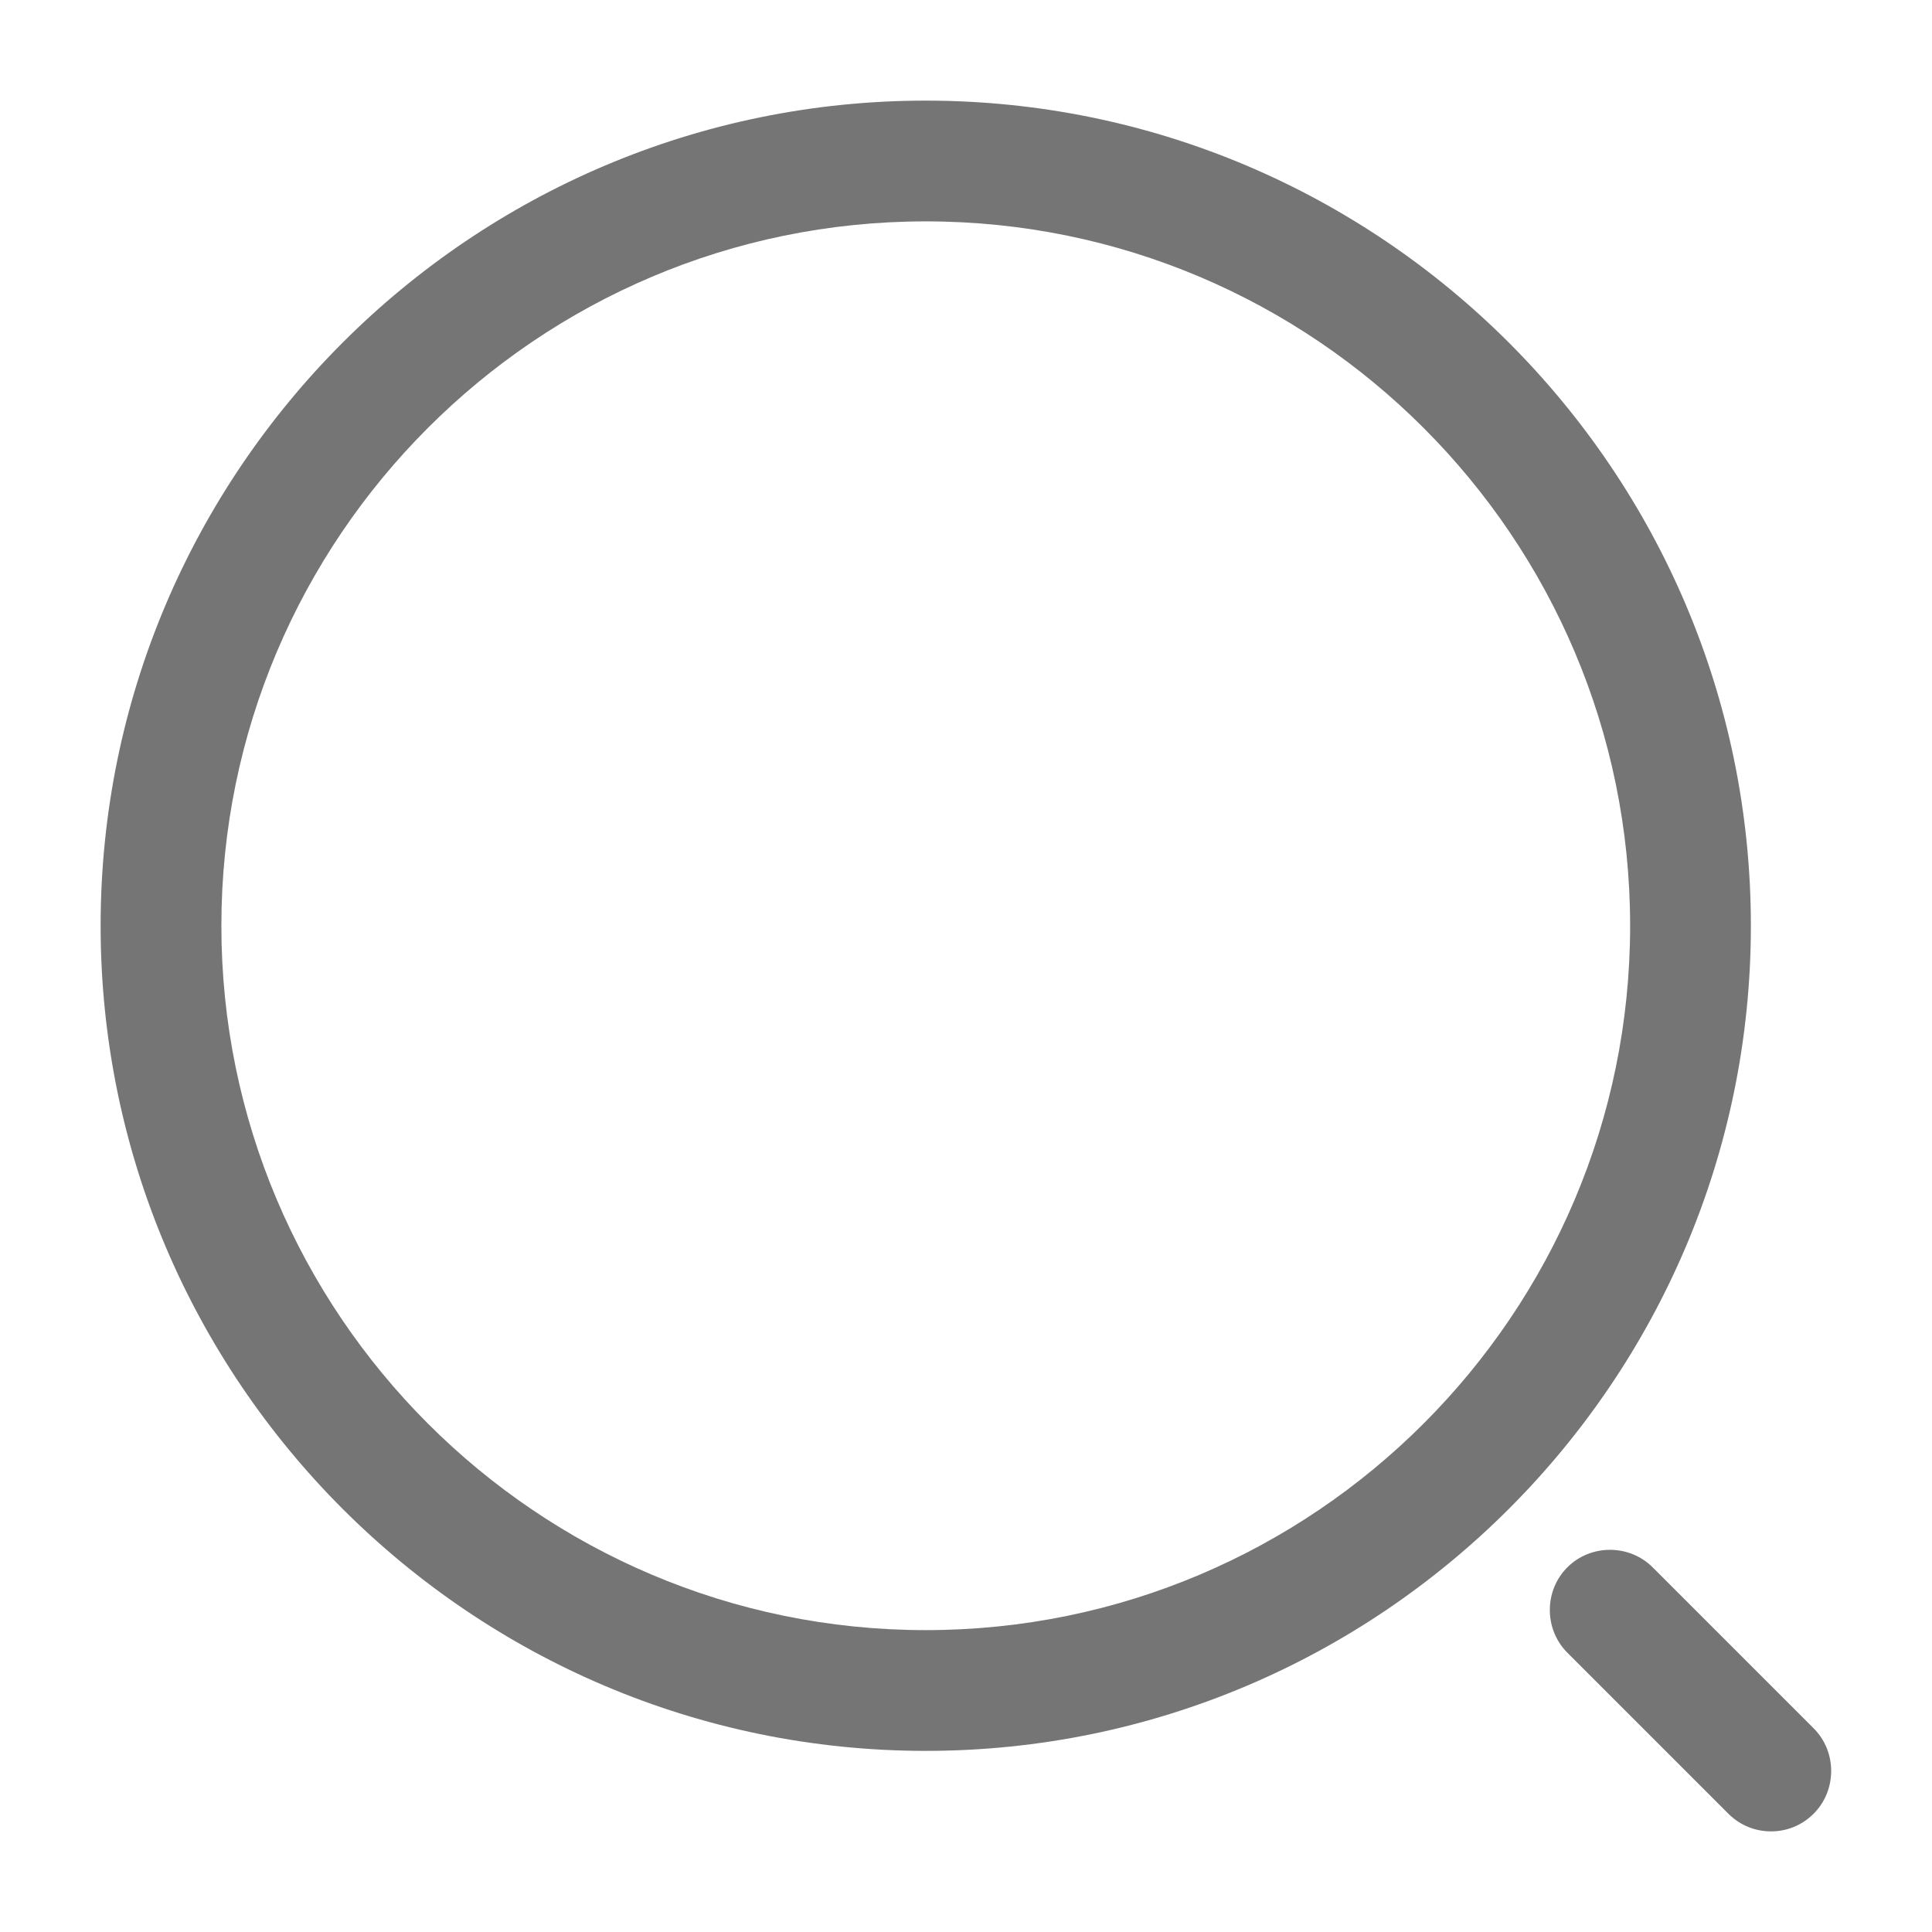
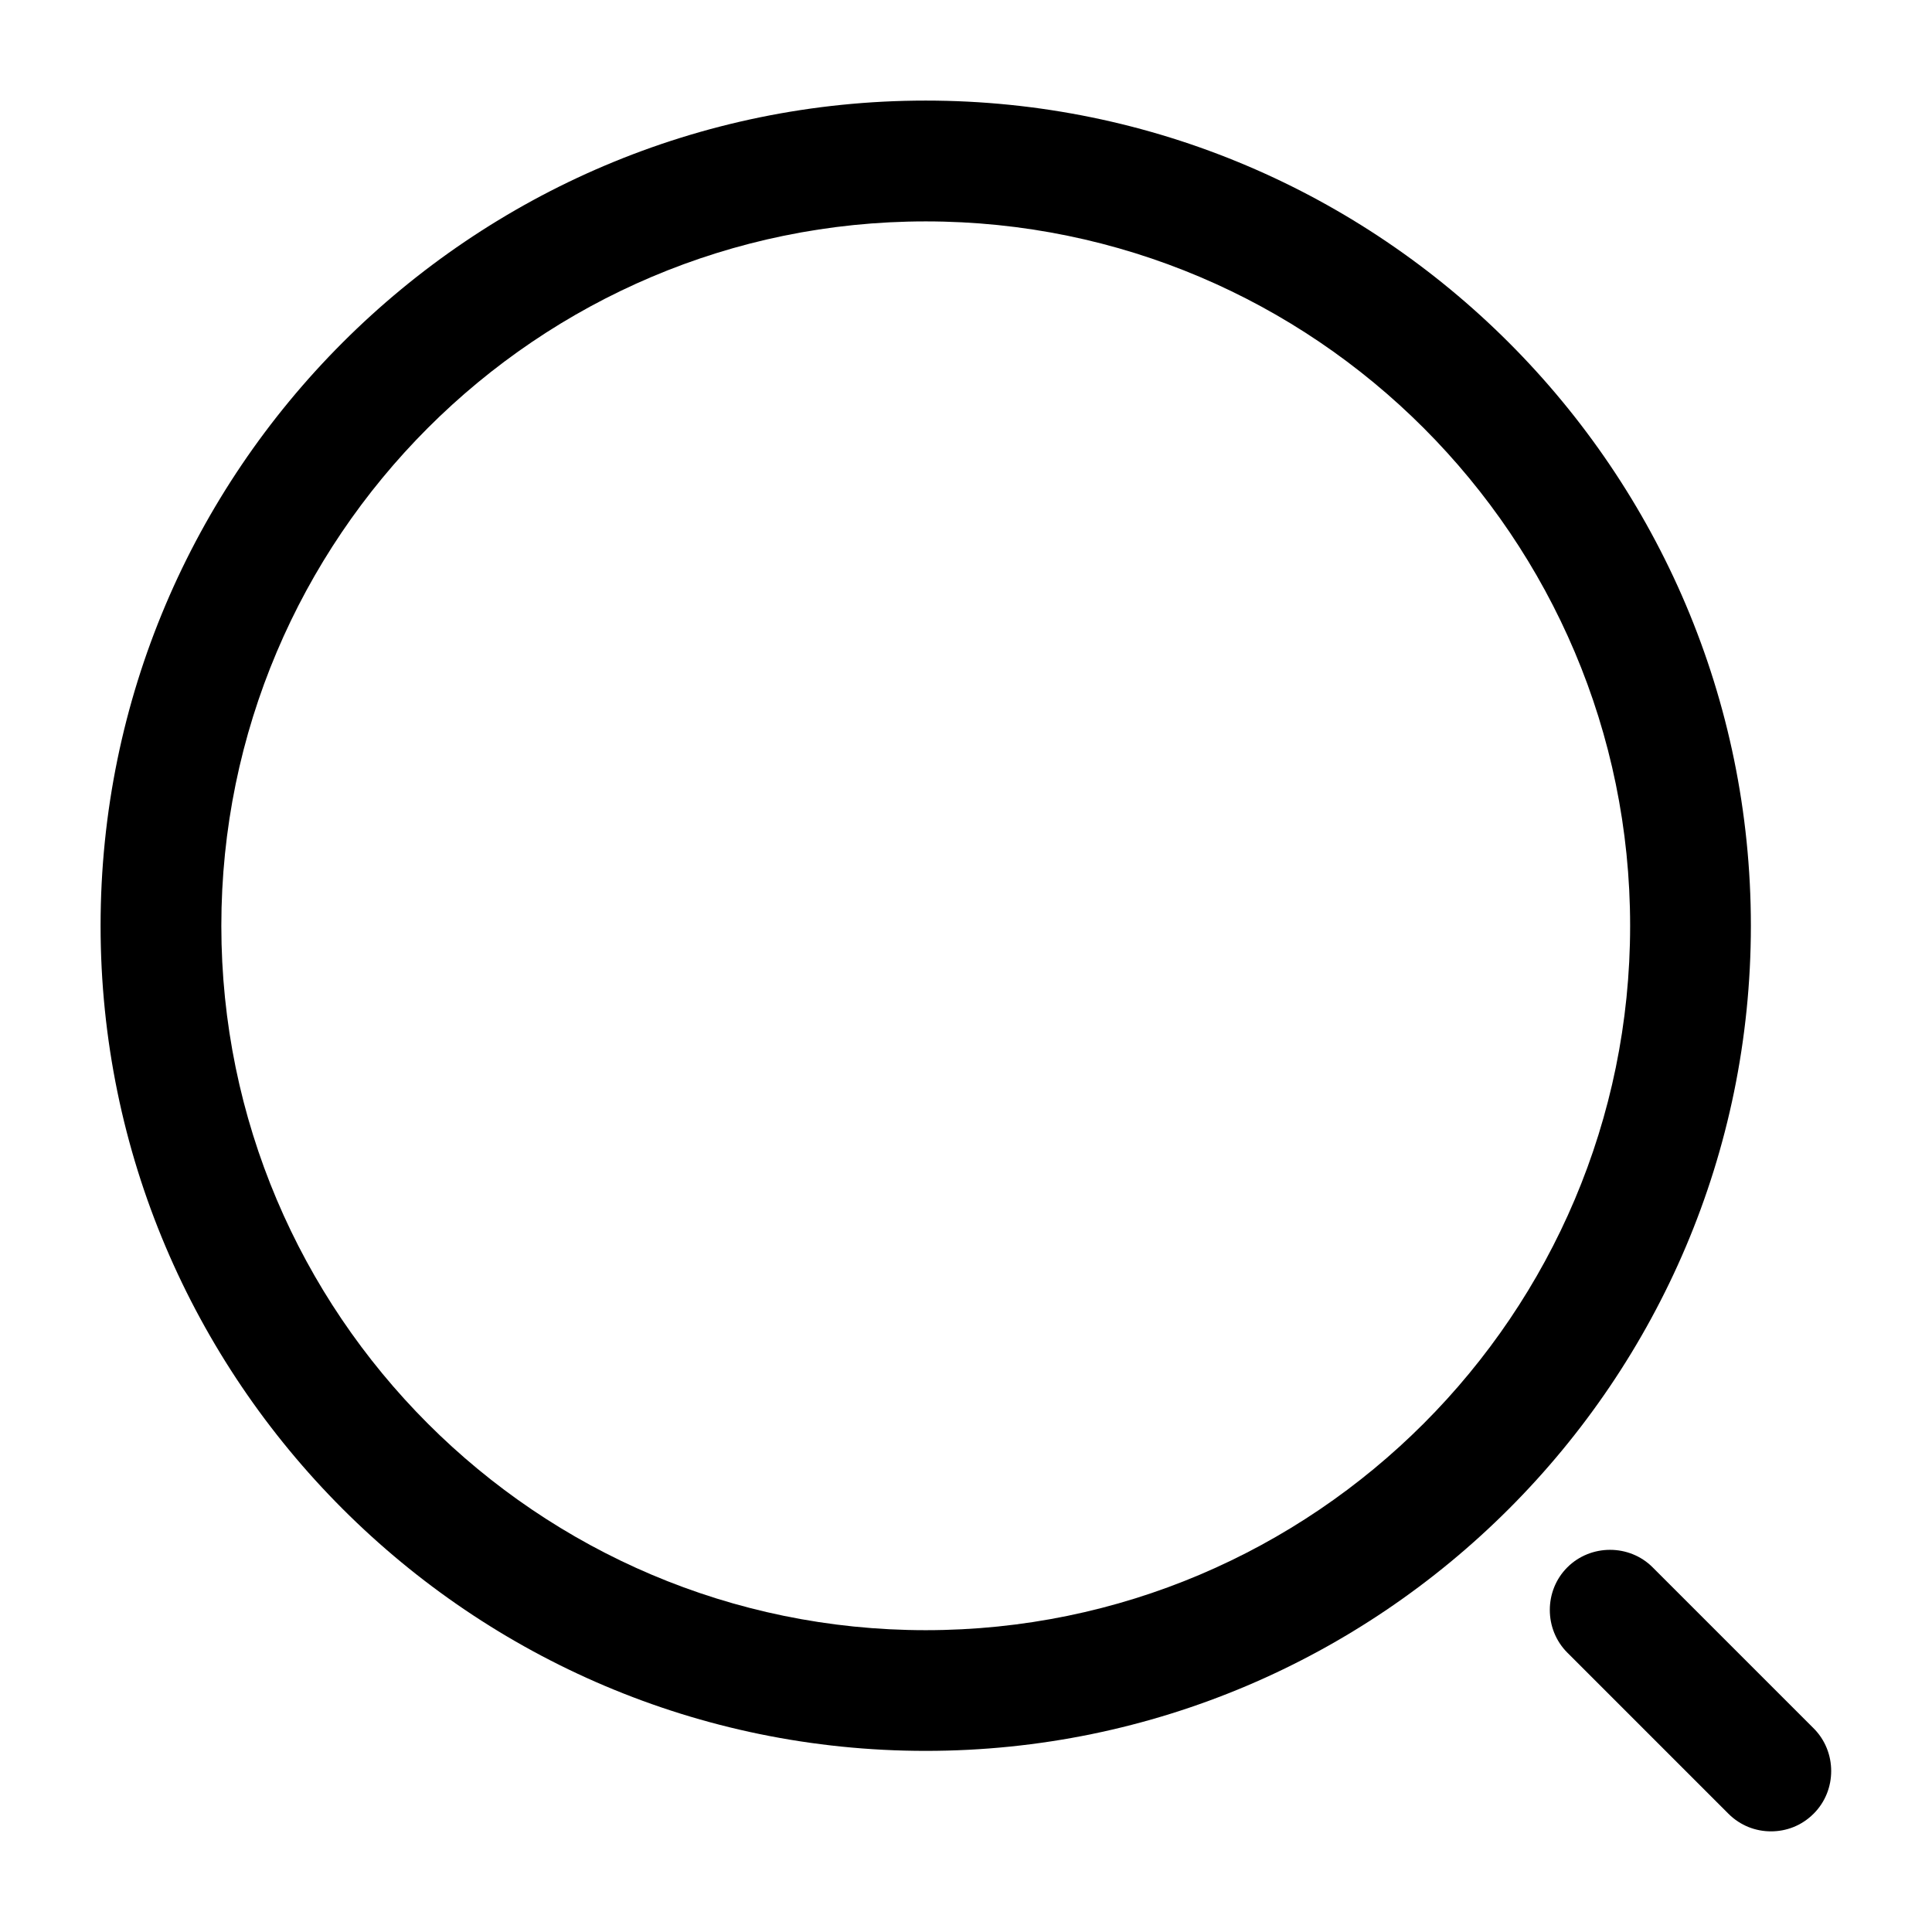
- <svg xmlns="http://www.w3.org/2000/svg" width="24" height="24" viewBox="0 0 24 24" fill="none">
-   <path d="M11.5 21.75C5.85 21.75 1.25 17.15 1.25 11.5C1.25 5.85 5.85 1.25 11.5 1.25C17.15 1.25 21.75 5.85 21.75 11.5C21.75 17.15 17.15 21.75 11.5 21.75ZM11.5 2.75C6.67 2.75 2.75 6.68 2.75 11.5C2.75 16.32 6.67 20.25 11.5 20.25C16.33 20.25 20.25 16.32 20.25 11.5C20.25 6.68 16.33 2.75 11.5 2.75Z" fill="#757575" />
-   <path d="M22 22.75C21.81 22.75 21.62 22.68 21.47 22.53L19.47 20.53C19.18 20.24 19.18 19.76 19.47 19.47C19.76 19.18 20.24 19.18 20.53 19.47L22.53 21.47C22.82 21.76 22.82 22.24 22.53 22.53C22.38 22.68 22.19 22.75 22 22.75Z" fill="#757575" />
+ <svg xmlns="http://www.w3.org/2000/svg" version="1.1" width="32" height="32" viewBox="0 0 32 32">
+   <path d="M15.333 29c-7.533 0-13.667-6.133-13.667-13.667s6.133-13.667 13.667-13.667c7.533 0 13.667 6.133 13.667 13.667s-6.133 13.667-13.667 13.667zM15.333 3.667c-6.44 0-11.667 5.24-11.667 11.667s5.227 11.667 11.667 11.667c6.44 0 11.667-5.24 11.667-11.667s-5.227-11.667-11.667-11.667z" />
+   <path d="M29.334 30.333c-0.253 0-0.507-0.093-0.707-0.293l-2.667-2.667c-0.387-0.387-0.387-1.027 0-1.413s1.027-0.387 1.413 0l2.667 2.667c0.387 0.387 0.387 1.027 0 1.413-0.2 0.2-0.453 0.293-0.707 0.293z" />
</svg>
